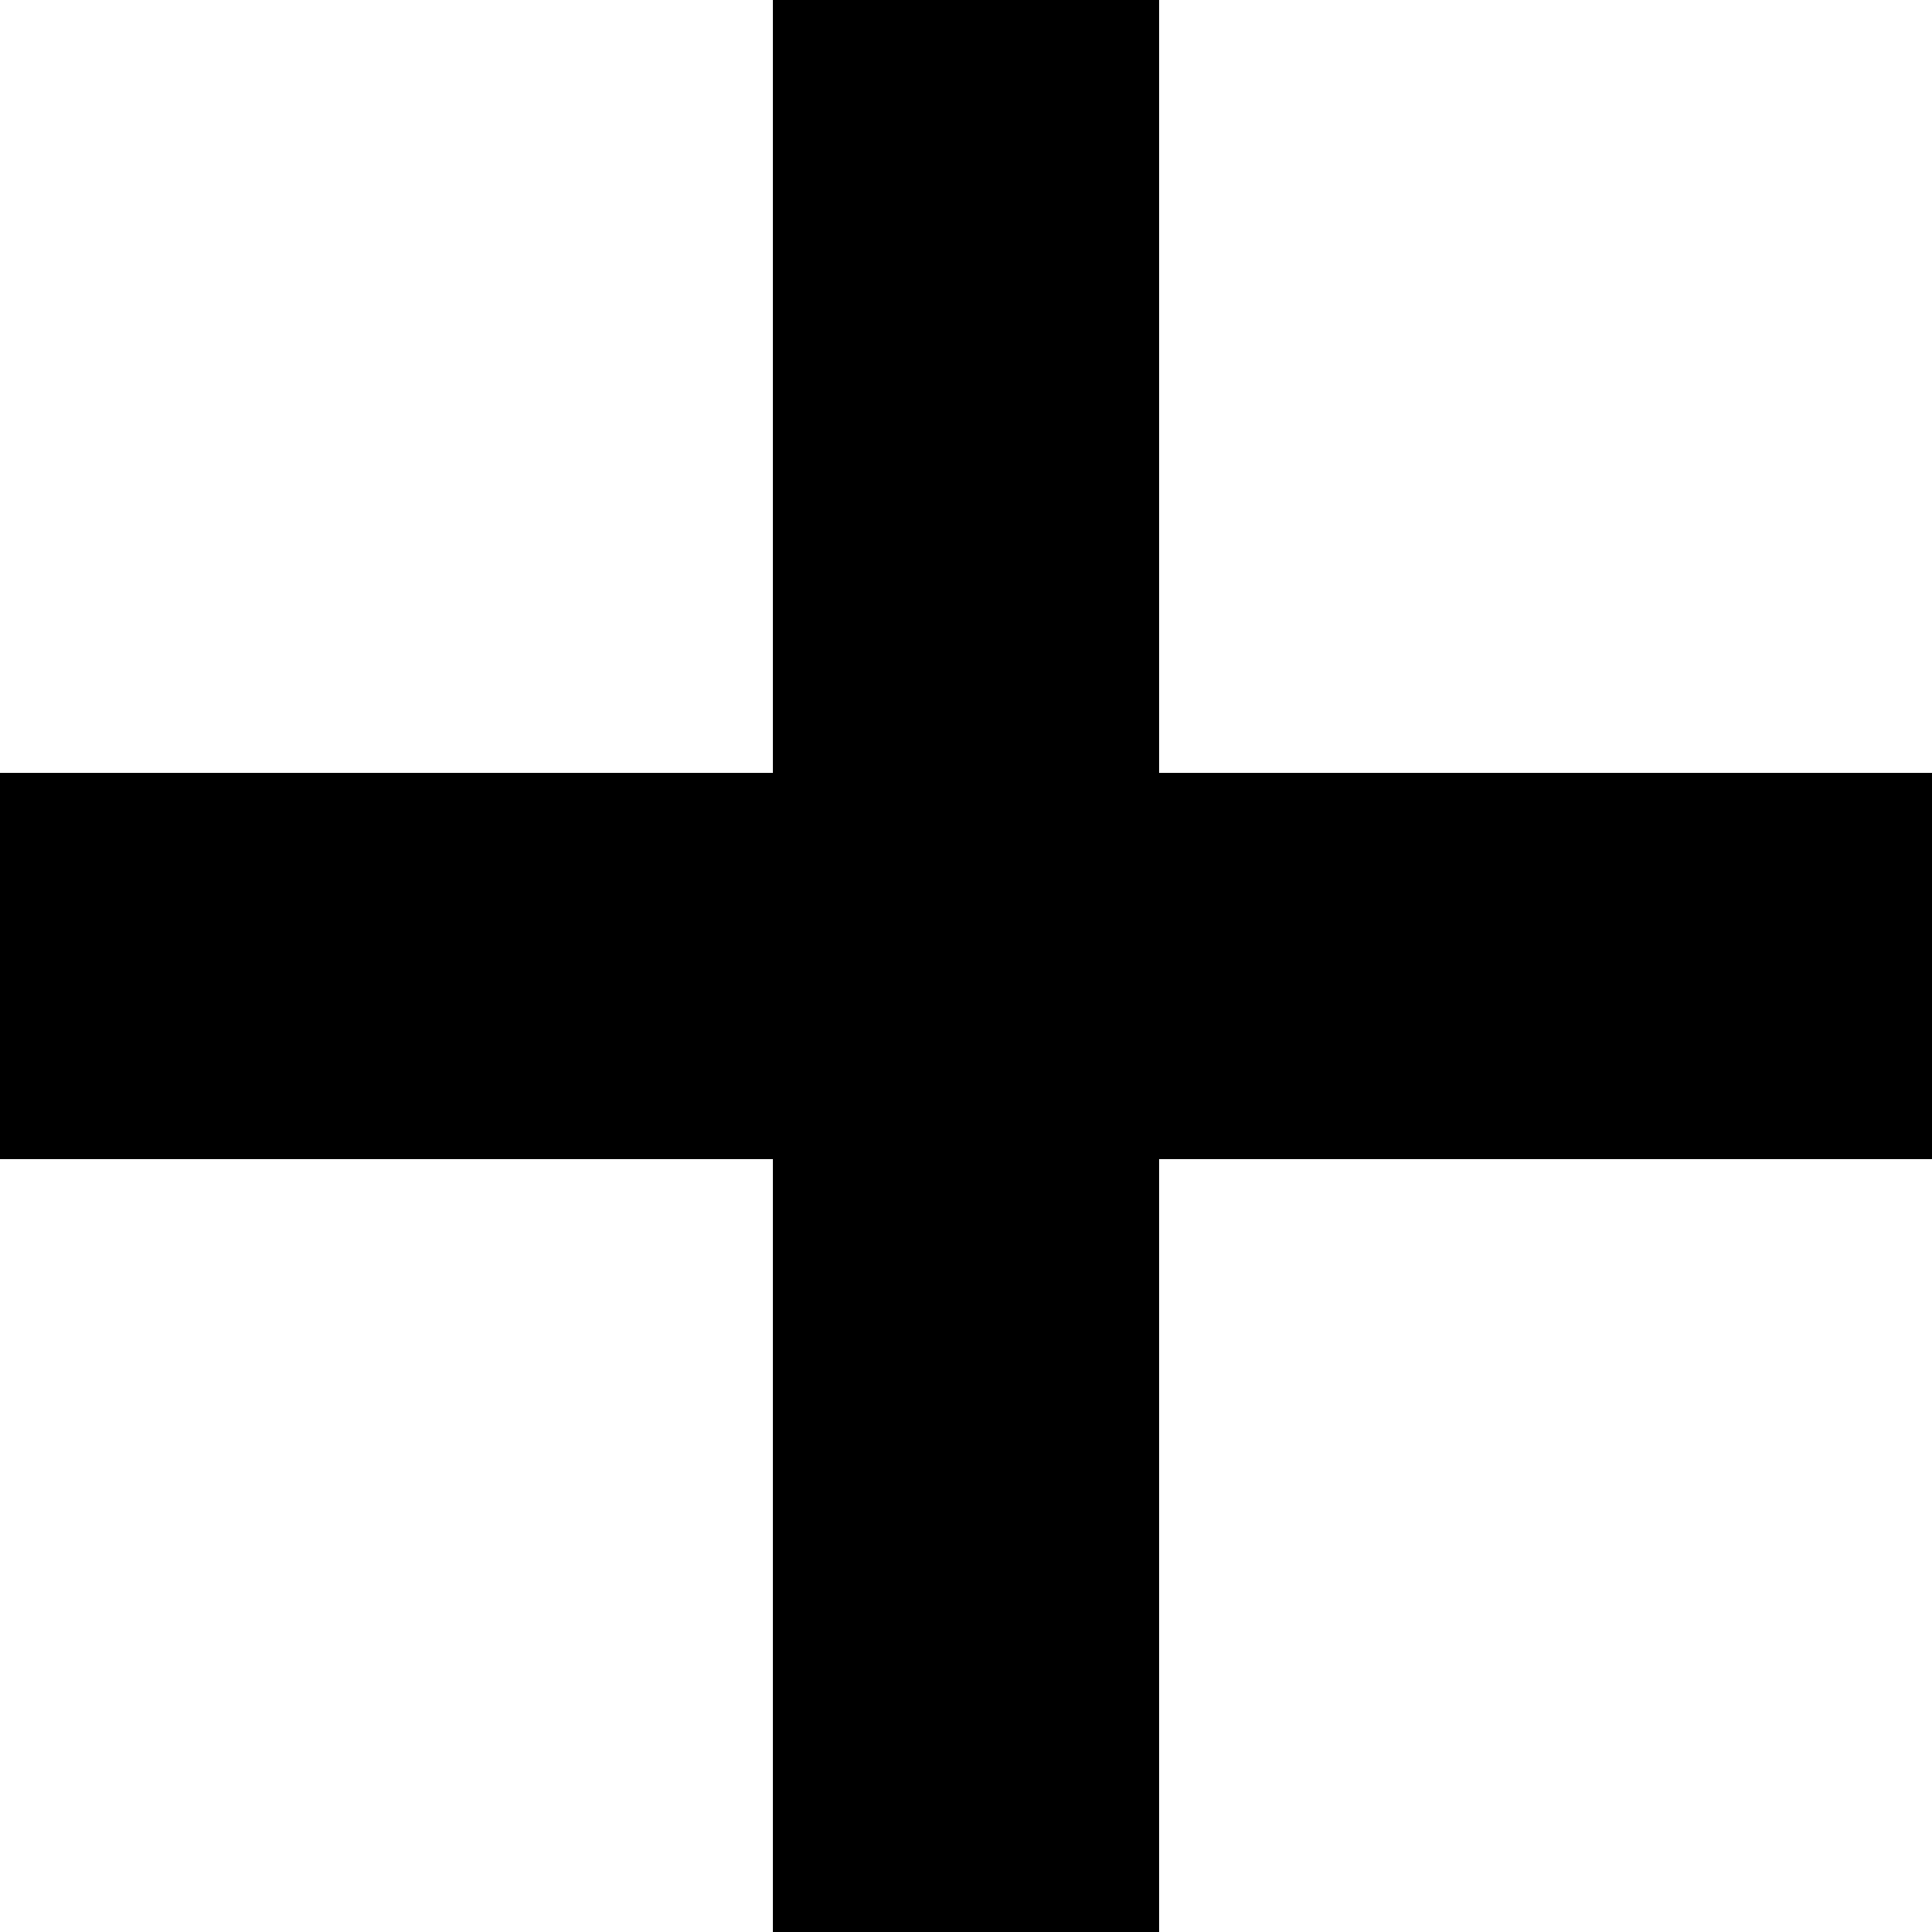
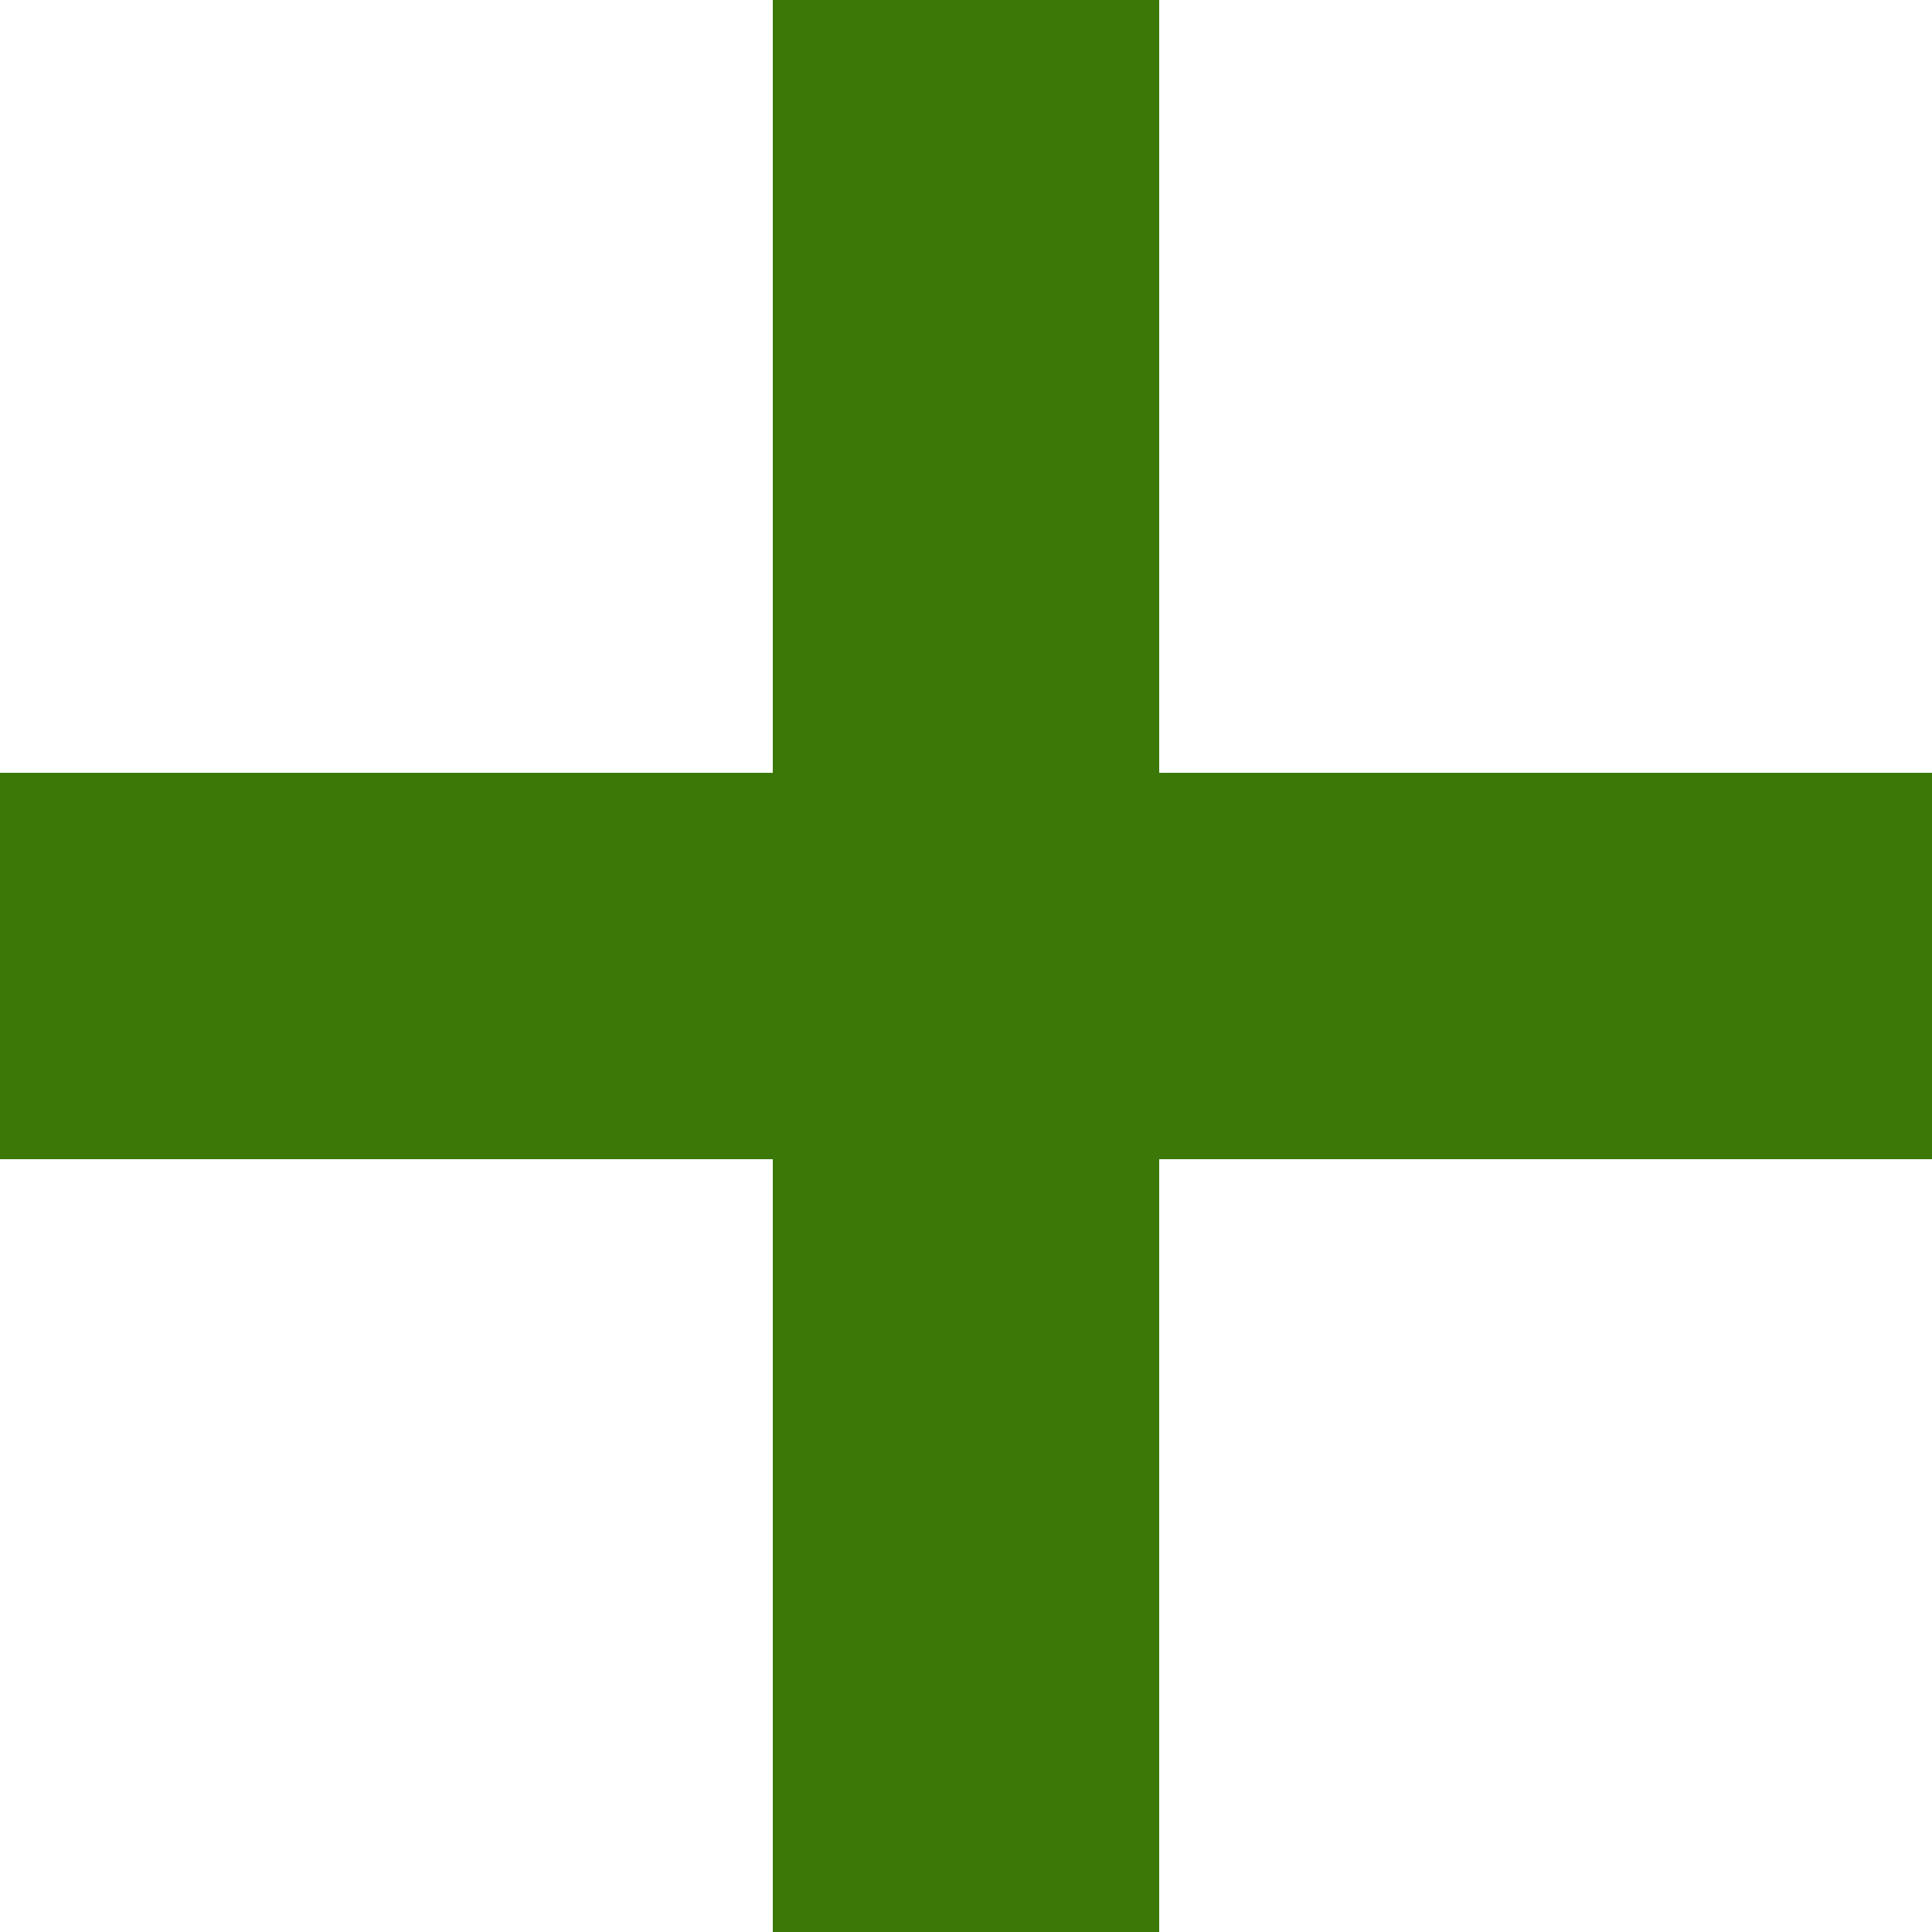
<svg xmlns="http://www.w3.org/2000/svg" height="640" width="640" id="svg2" version="1.1">
  <defs id="defs8" />
-   <path d="M 384,256 V 0 H 256 V 256 H 0 V 384 H 256 V 640 H 384 V 384 H 640 V 256 H 384 z" id="path4" />
+   <path d="M 384,256 V 0 H 256 V 256 H 0 V 384 H 256 V 640 H 384 V 384 H 640 V 256 H 384 z" id="path4" fill="#3B7808" />
</svg>
